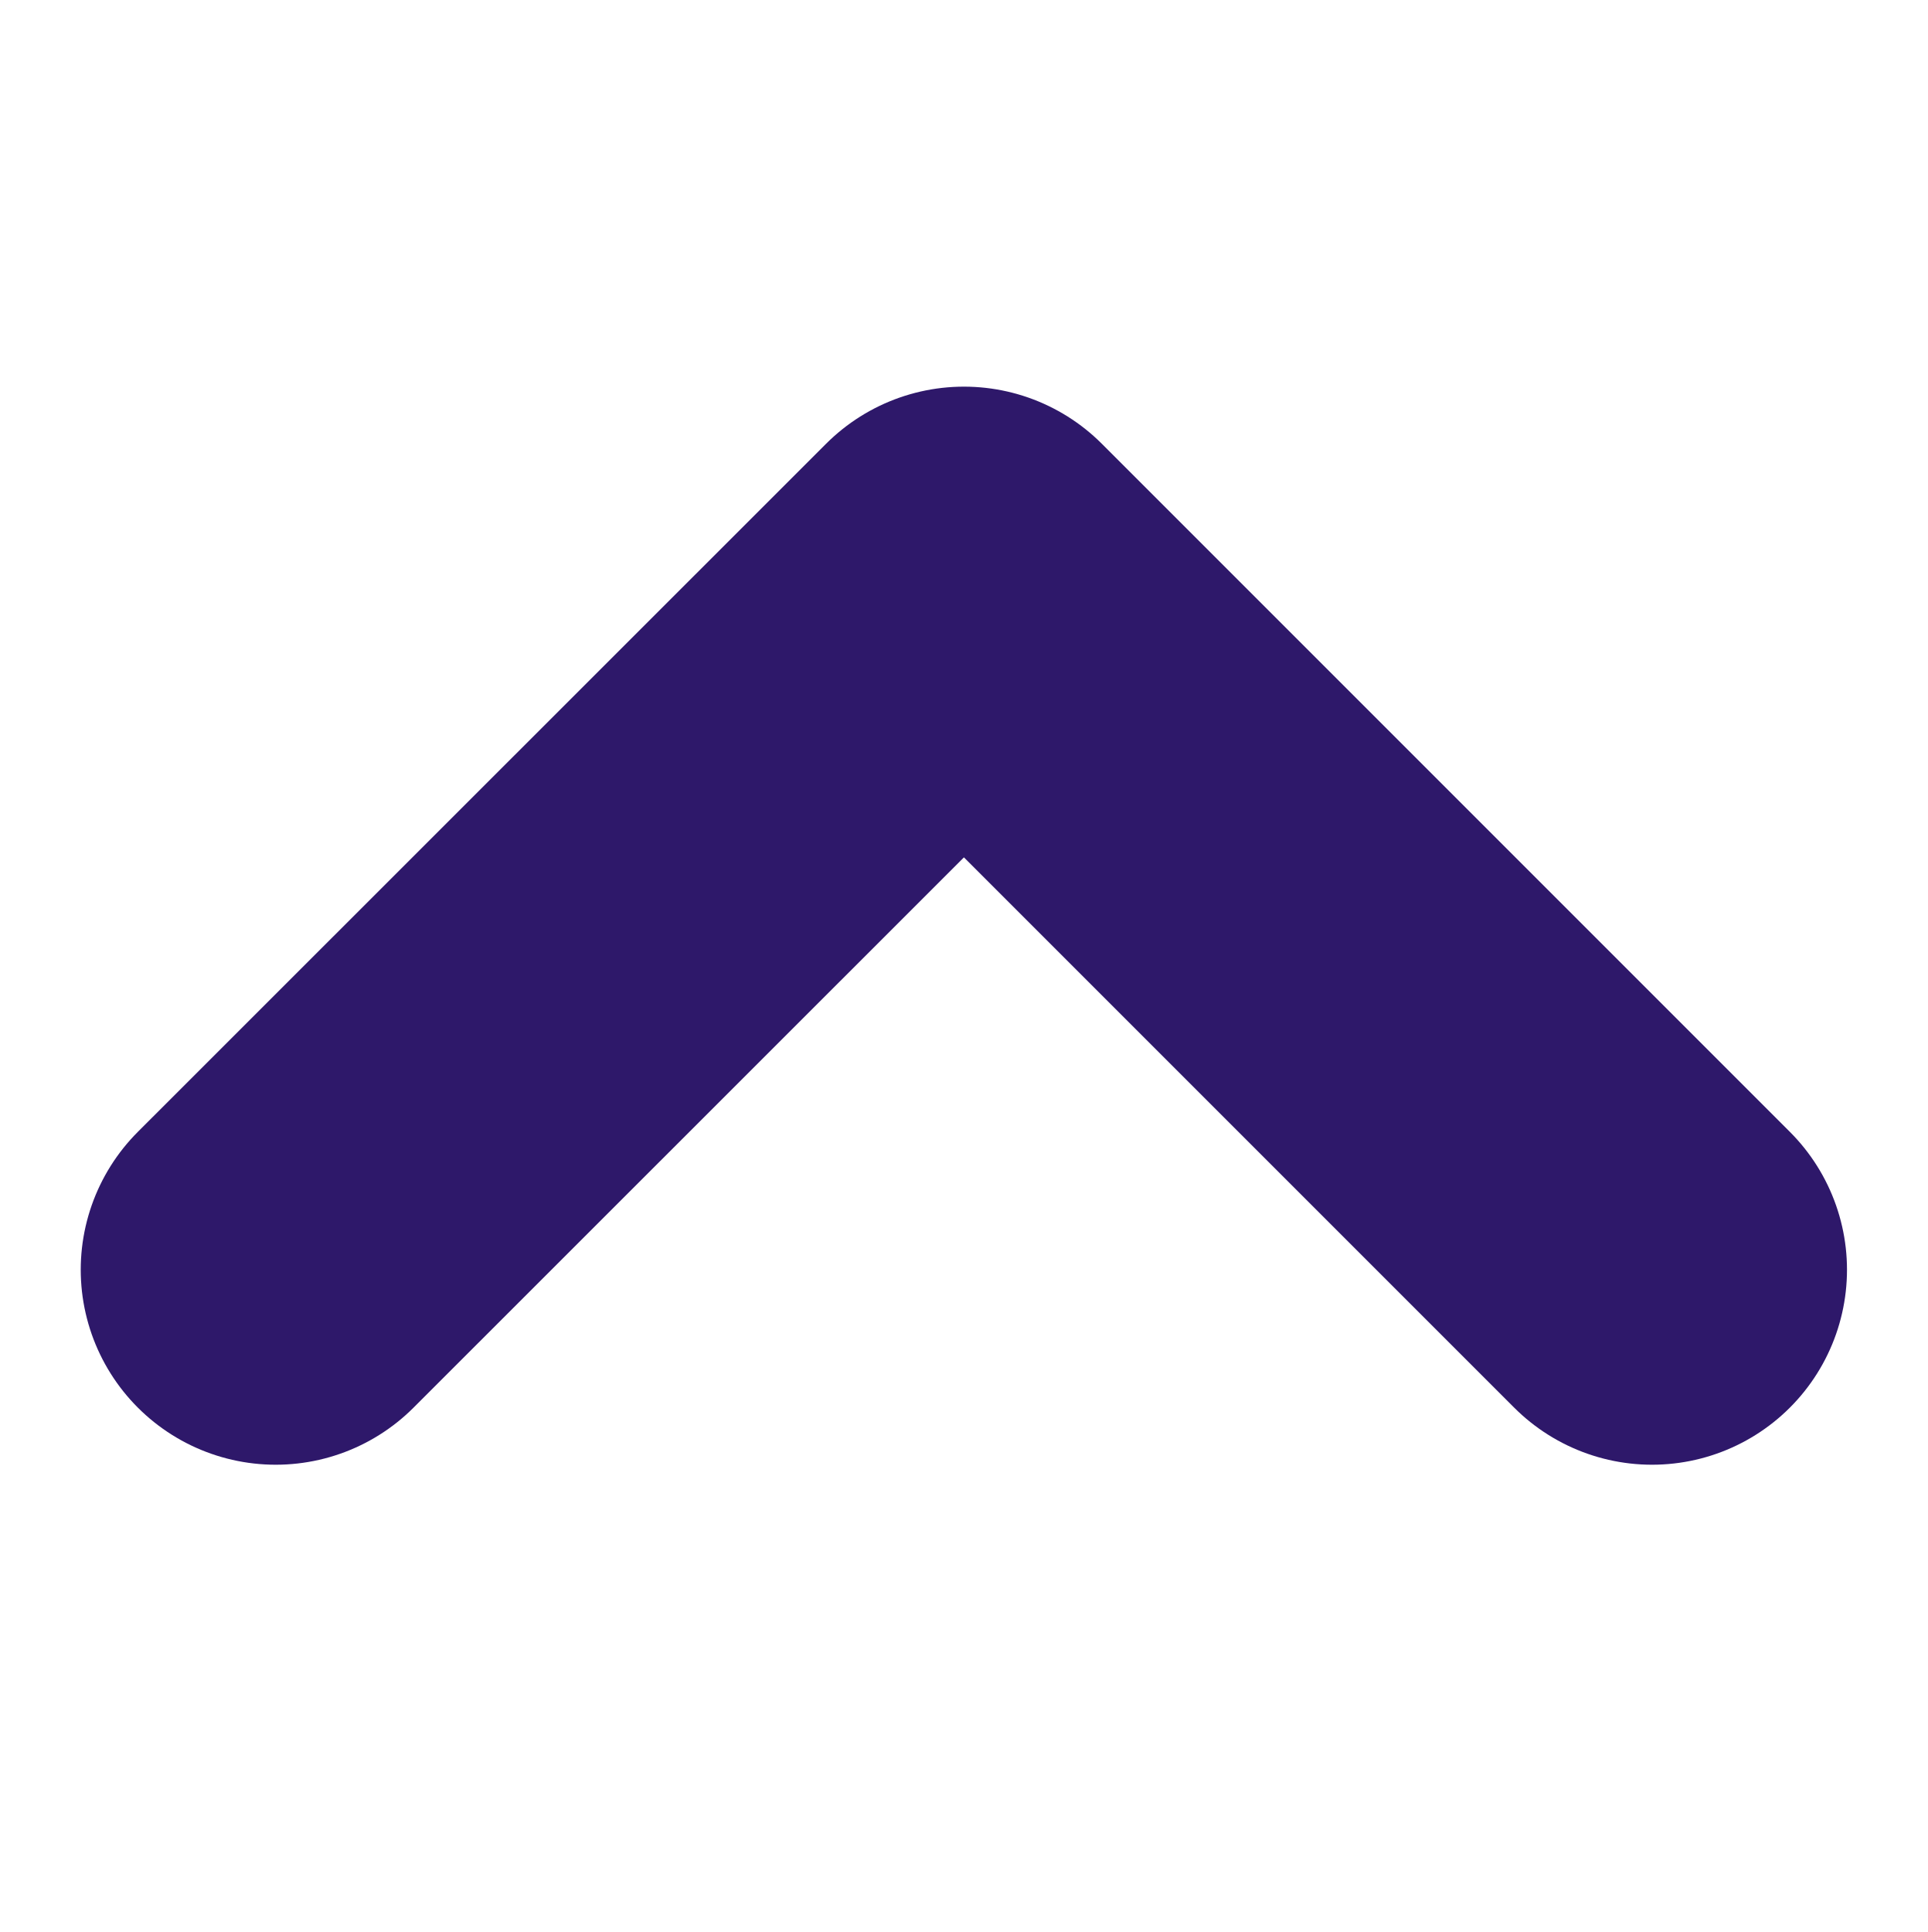
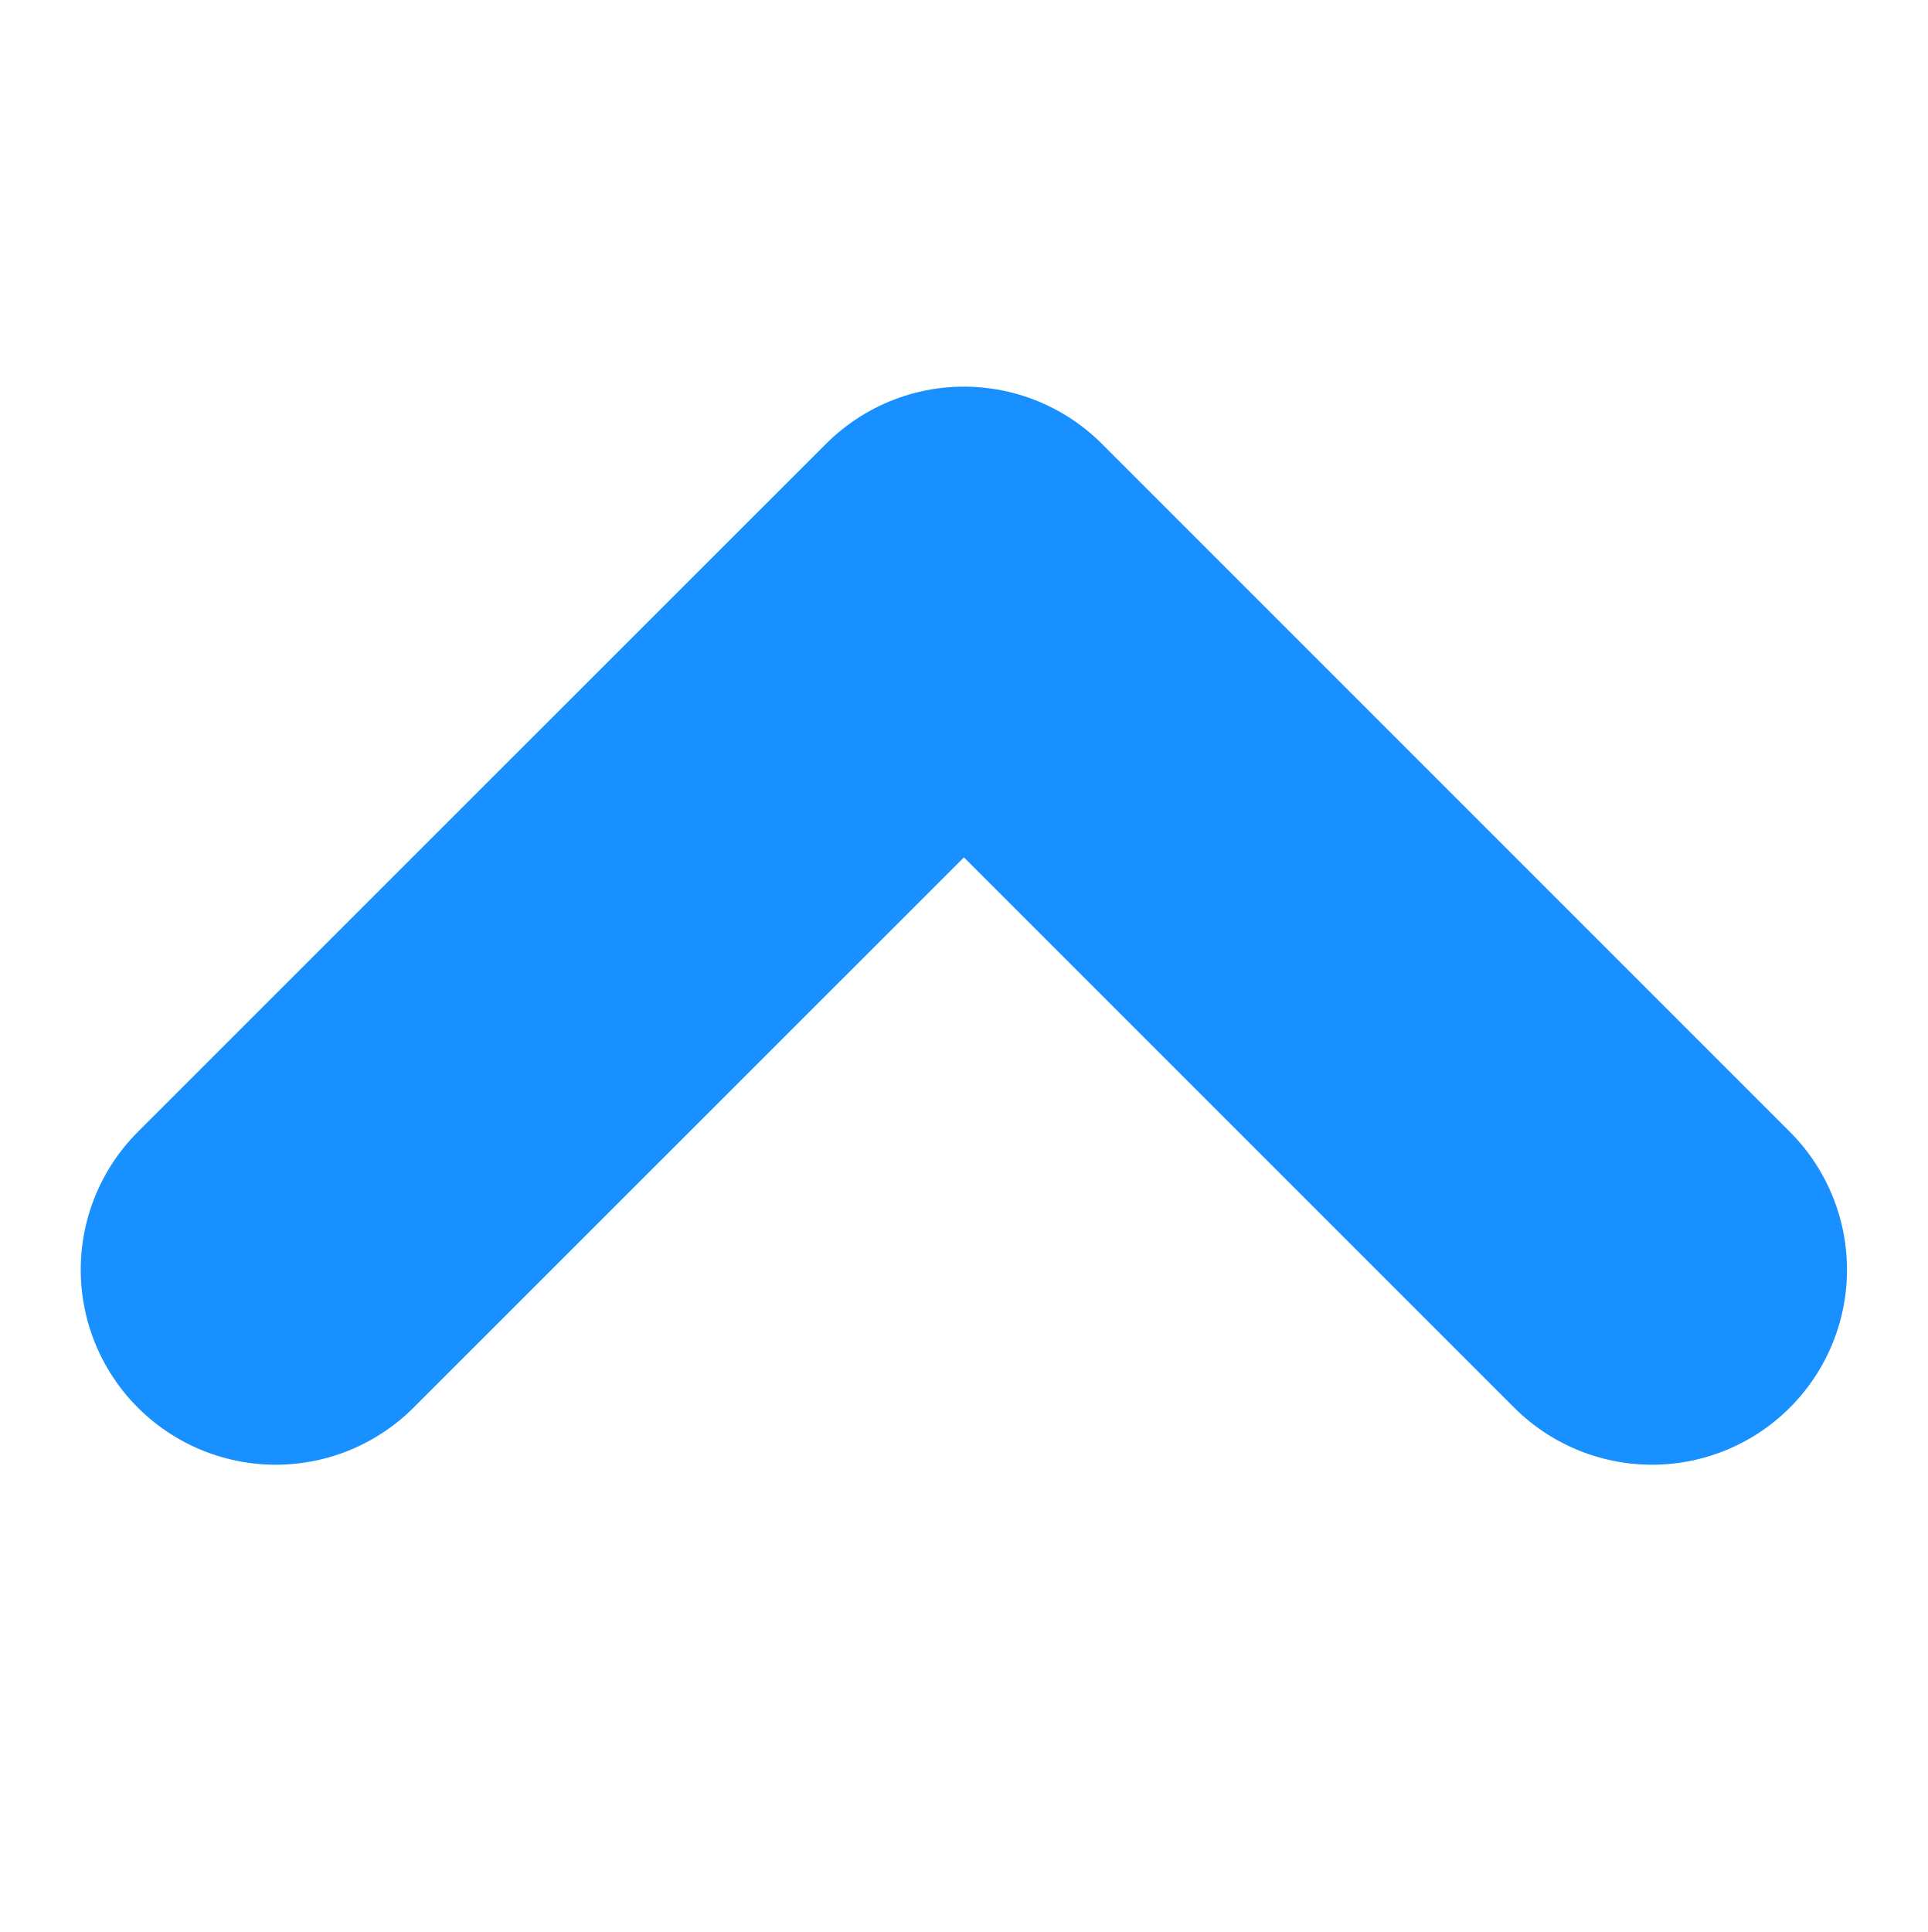
<svg xmlns="http://www.w3.org/2000/svg" width="25.887" height="25.943" viewBox="0 0 9.887 5.943">
-   <path id="Path_157" data-name="Path 157" d="M6502.544,2805l3.529,3.53-3.529,3.529" transform="translate(-2803.586 6507.073) rotate(-90)" fill="none" stroke="#2E186A" stroke-linecap="round" stroke-linejoin="round" stroke-width="2" />
+   <path id="Path_157" data-name="Path 157" d="M6502.544,2805l3.529,3.53-3.529,3.529" transform="translate(-2803.586 6507.073) rotate(-90)" fill="none" stroke="#1890ff" stroke-linecap="round" stroke-linejoin="round" stroke-width="2" />
</svg>
